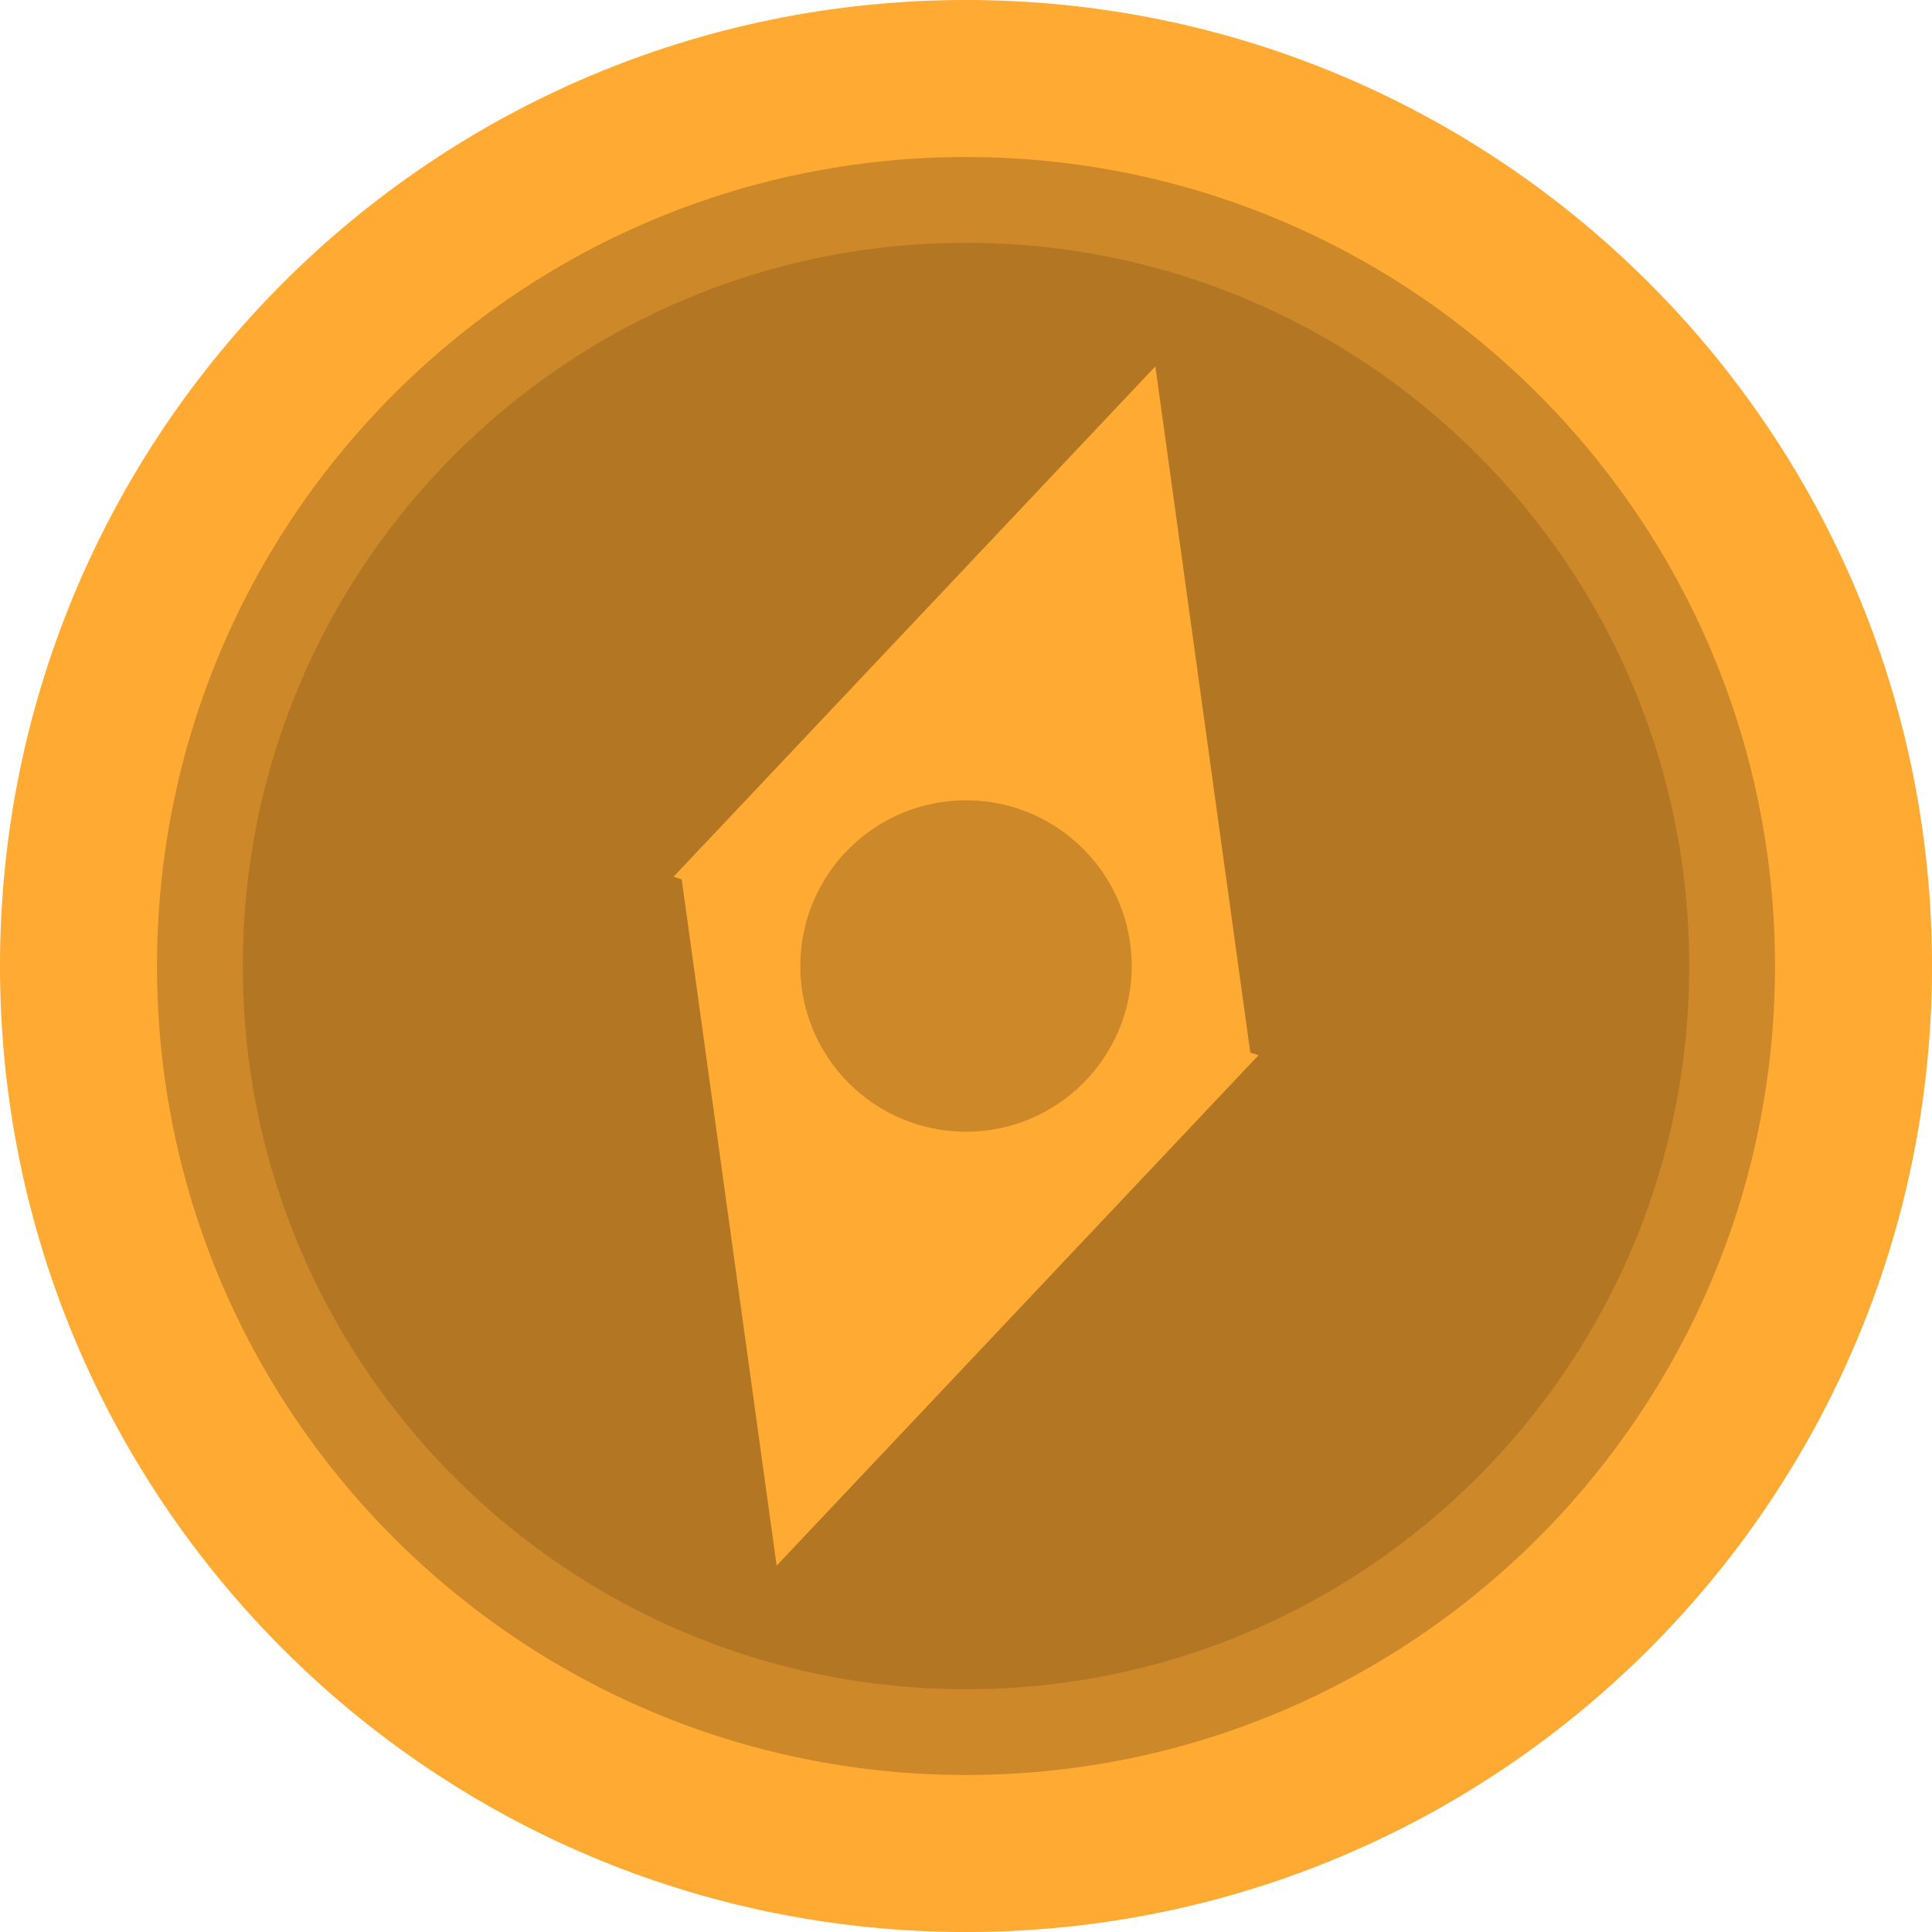
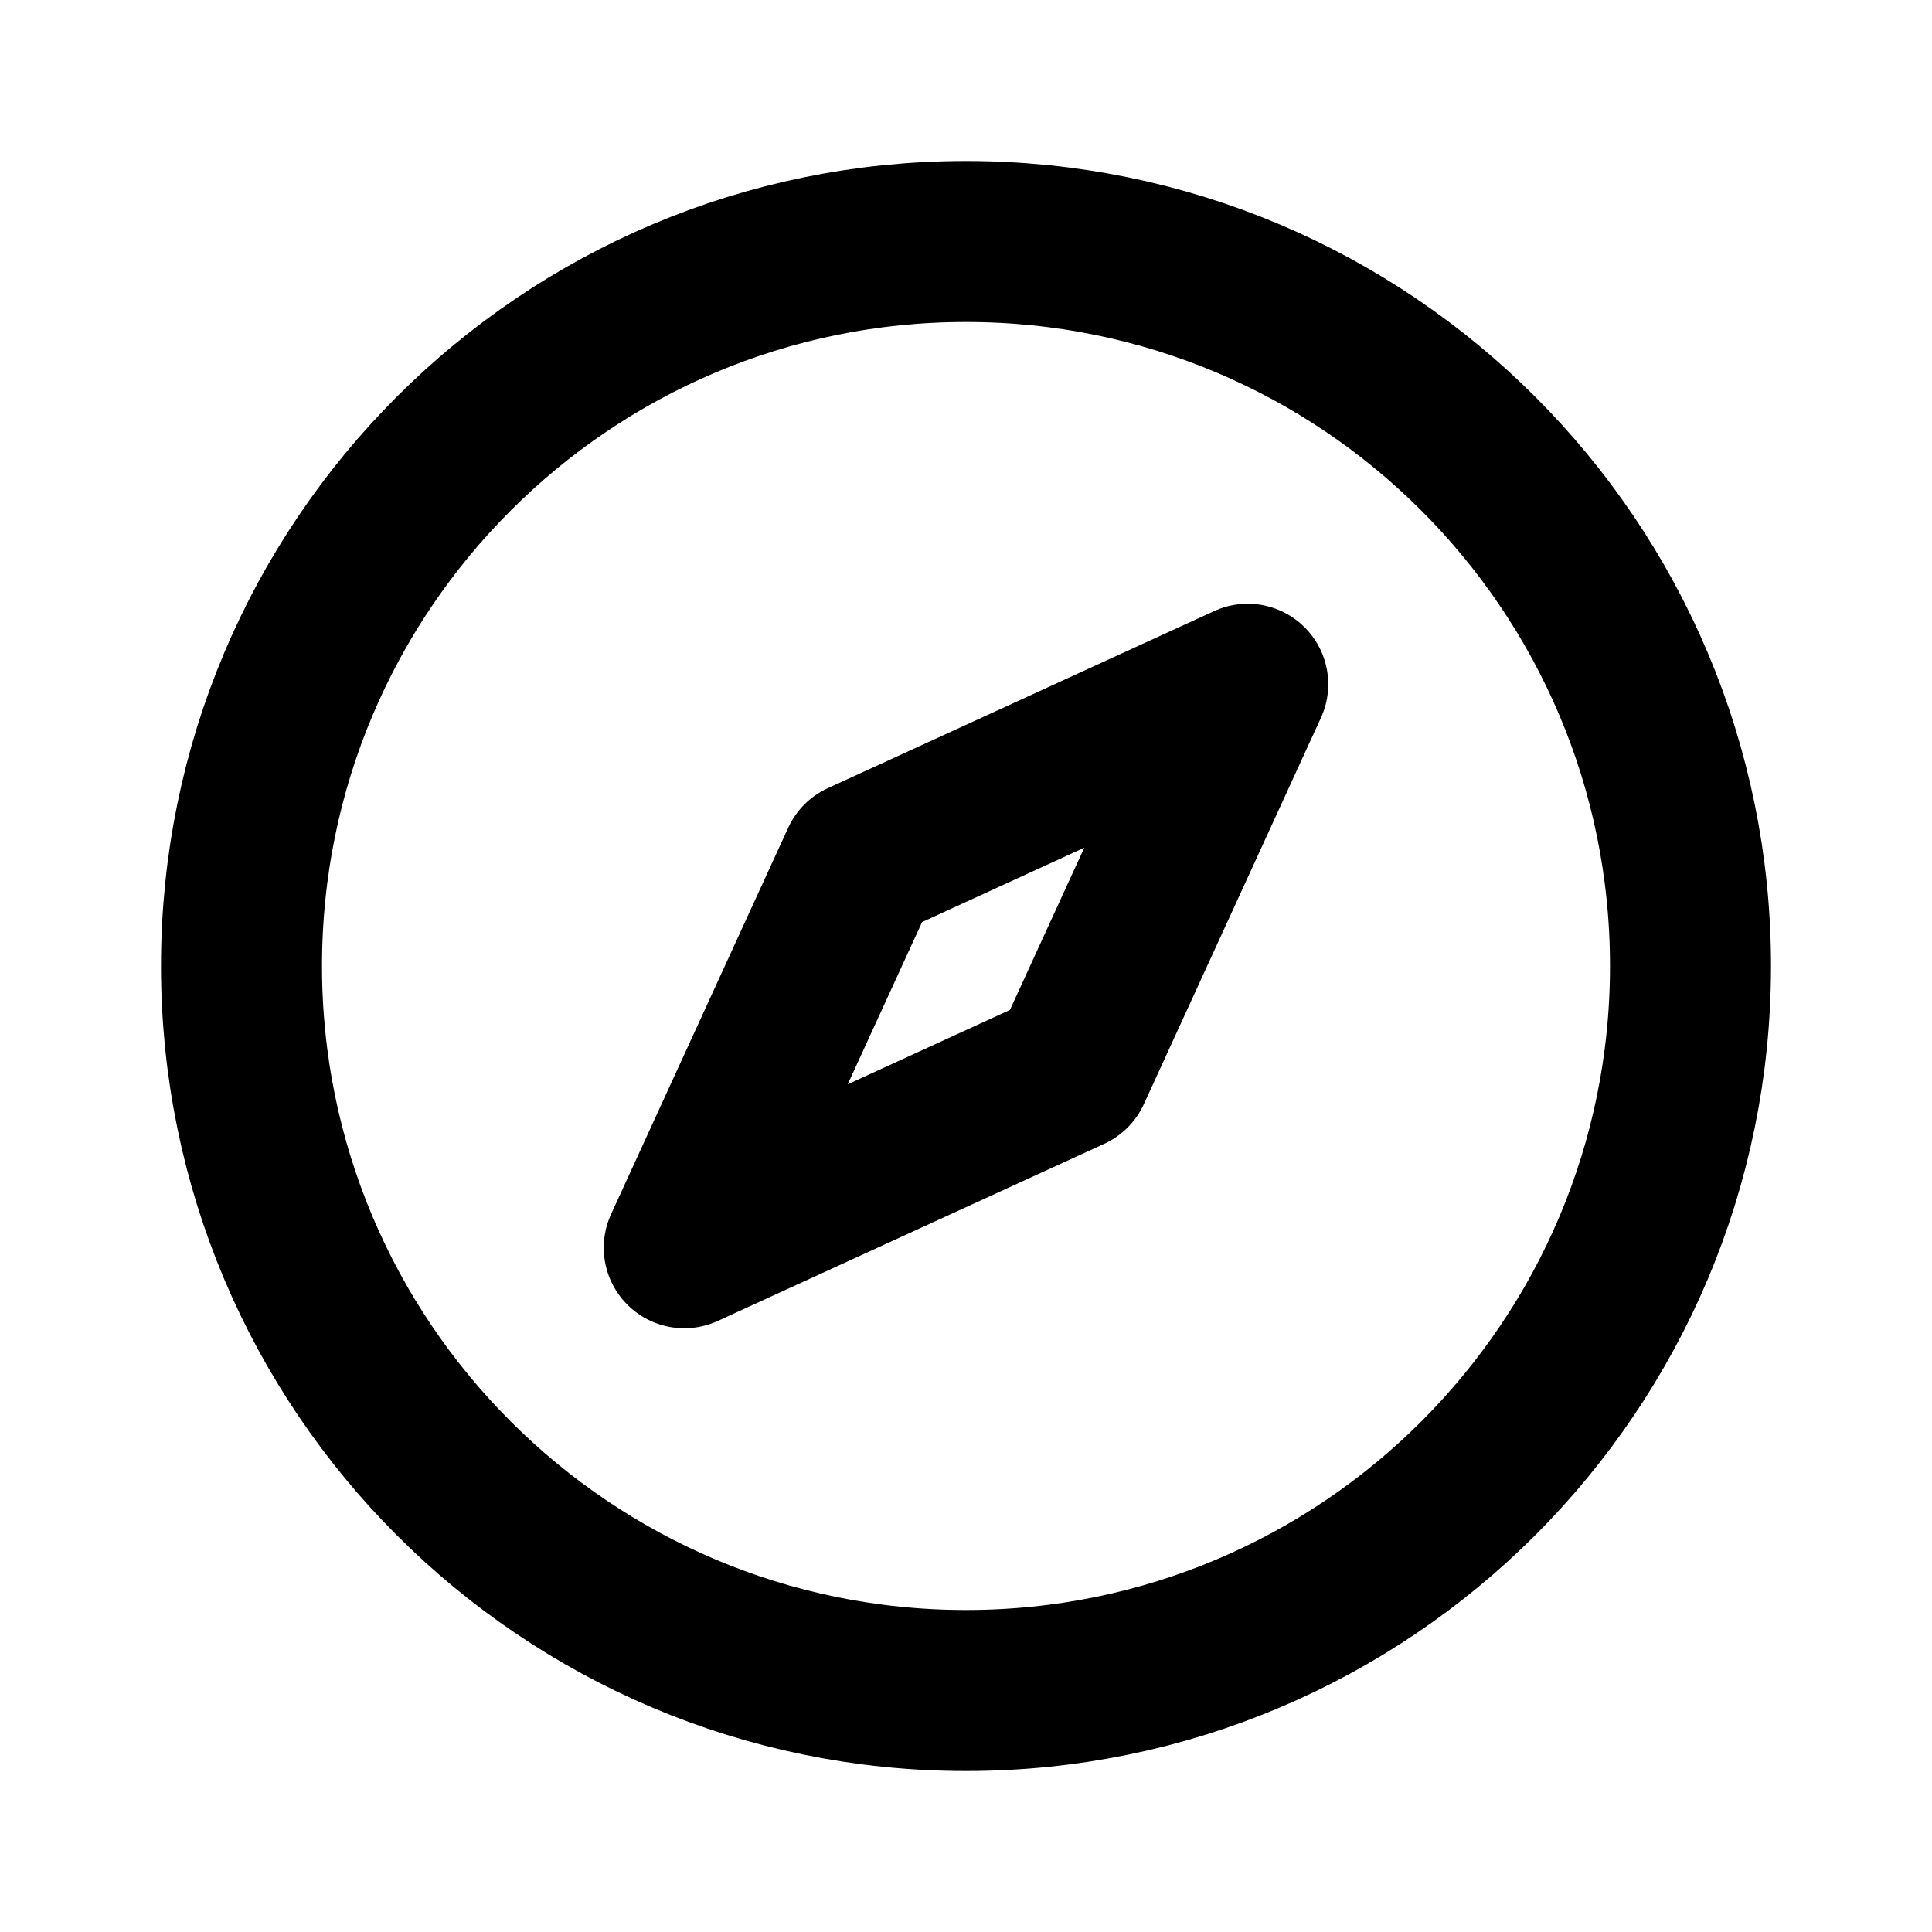
- <svg xmlns="http://www.w3.org/2000/svg" version="1.1" width="55.359" height="55.359" viewBox="0,0,55.359,55.359">
-   <g transform="translate(-212.3203,-152.3203)">
-     <g stroke-miterlimit="10">
-       <path d="M218.855,180c0,-11.678 9.467,-21.145 21.145,-21.145c11.678,0 21.145,9.467 21.145,21.145c0,11.678 -9.467,21.145 -21.145,21.145c-11.678,0 -21.145,-9.467 -21.145,-21.145z" fill="#b37724" stroke="none" stroke-width="0" />
-       <path d="M217.027,180c0,-12.688 10.285,-22.973 22.973,-22.973c12.688,0 22.973,10.285 22.973,22.973c0,12.688 -10.285,22.973 -22.973,22.973c-12.688,0 -22.973,-10.285 -22.973,-22.973z" fill="none" stroke="#cc8829" stroke-width="4.5" />
-       <path d="M214.57,180c0,-14.044 11.385,-25.43 25.43,-25.43c14.044,0 25.43,11.385 25.43,25.43c0,14.044 -11.385,25.43 -25.43,25.43c-14.044,0 -25.43,-11.385 -25.43,-25.43z" fill="none" stroke="#ffaa33" stroke-width="4.5" />
-       <path d="M248.182,182.741l-16.563,-5.298l13.807,-14.625z" fill="#ffaa33" stroke="none" stroke-width="0" />
-       <path d="M234.574,197.182l-2.756,-19.923l16.563,5.298z" fill="#ffaa33" stroke="none" stroke-width="0" />
-       <path d="M235.252,180c0,-2.622 2.126,-4.748 4.748,-4.748c2.622,0 4.748,2.126 4.748,4.748c0,2.622 -2.126,4.748 -4.748,4.748c-2.622,0 -4.748,-2.126 -4.748,-4.748z" fill="#cc8829" stroke="none" stroke-width="0" />
-     </g>
-   </g>
+ <svg xmlns="http://www.w3.org/2000/svg" viewBox="0 0 24 24" fill="none" stroke="#000000" stroke-width="2" stroke-linecap="round" stroke-linejoin="round">
+   <circle cx="12" cy="12" r="9" />
+   <path d="M15.5 8.5 13.3 13.3 8.5 15.5 10.7 10.7z" />
</svg>
